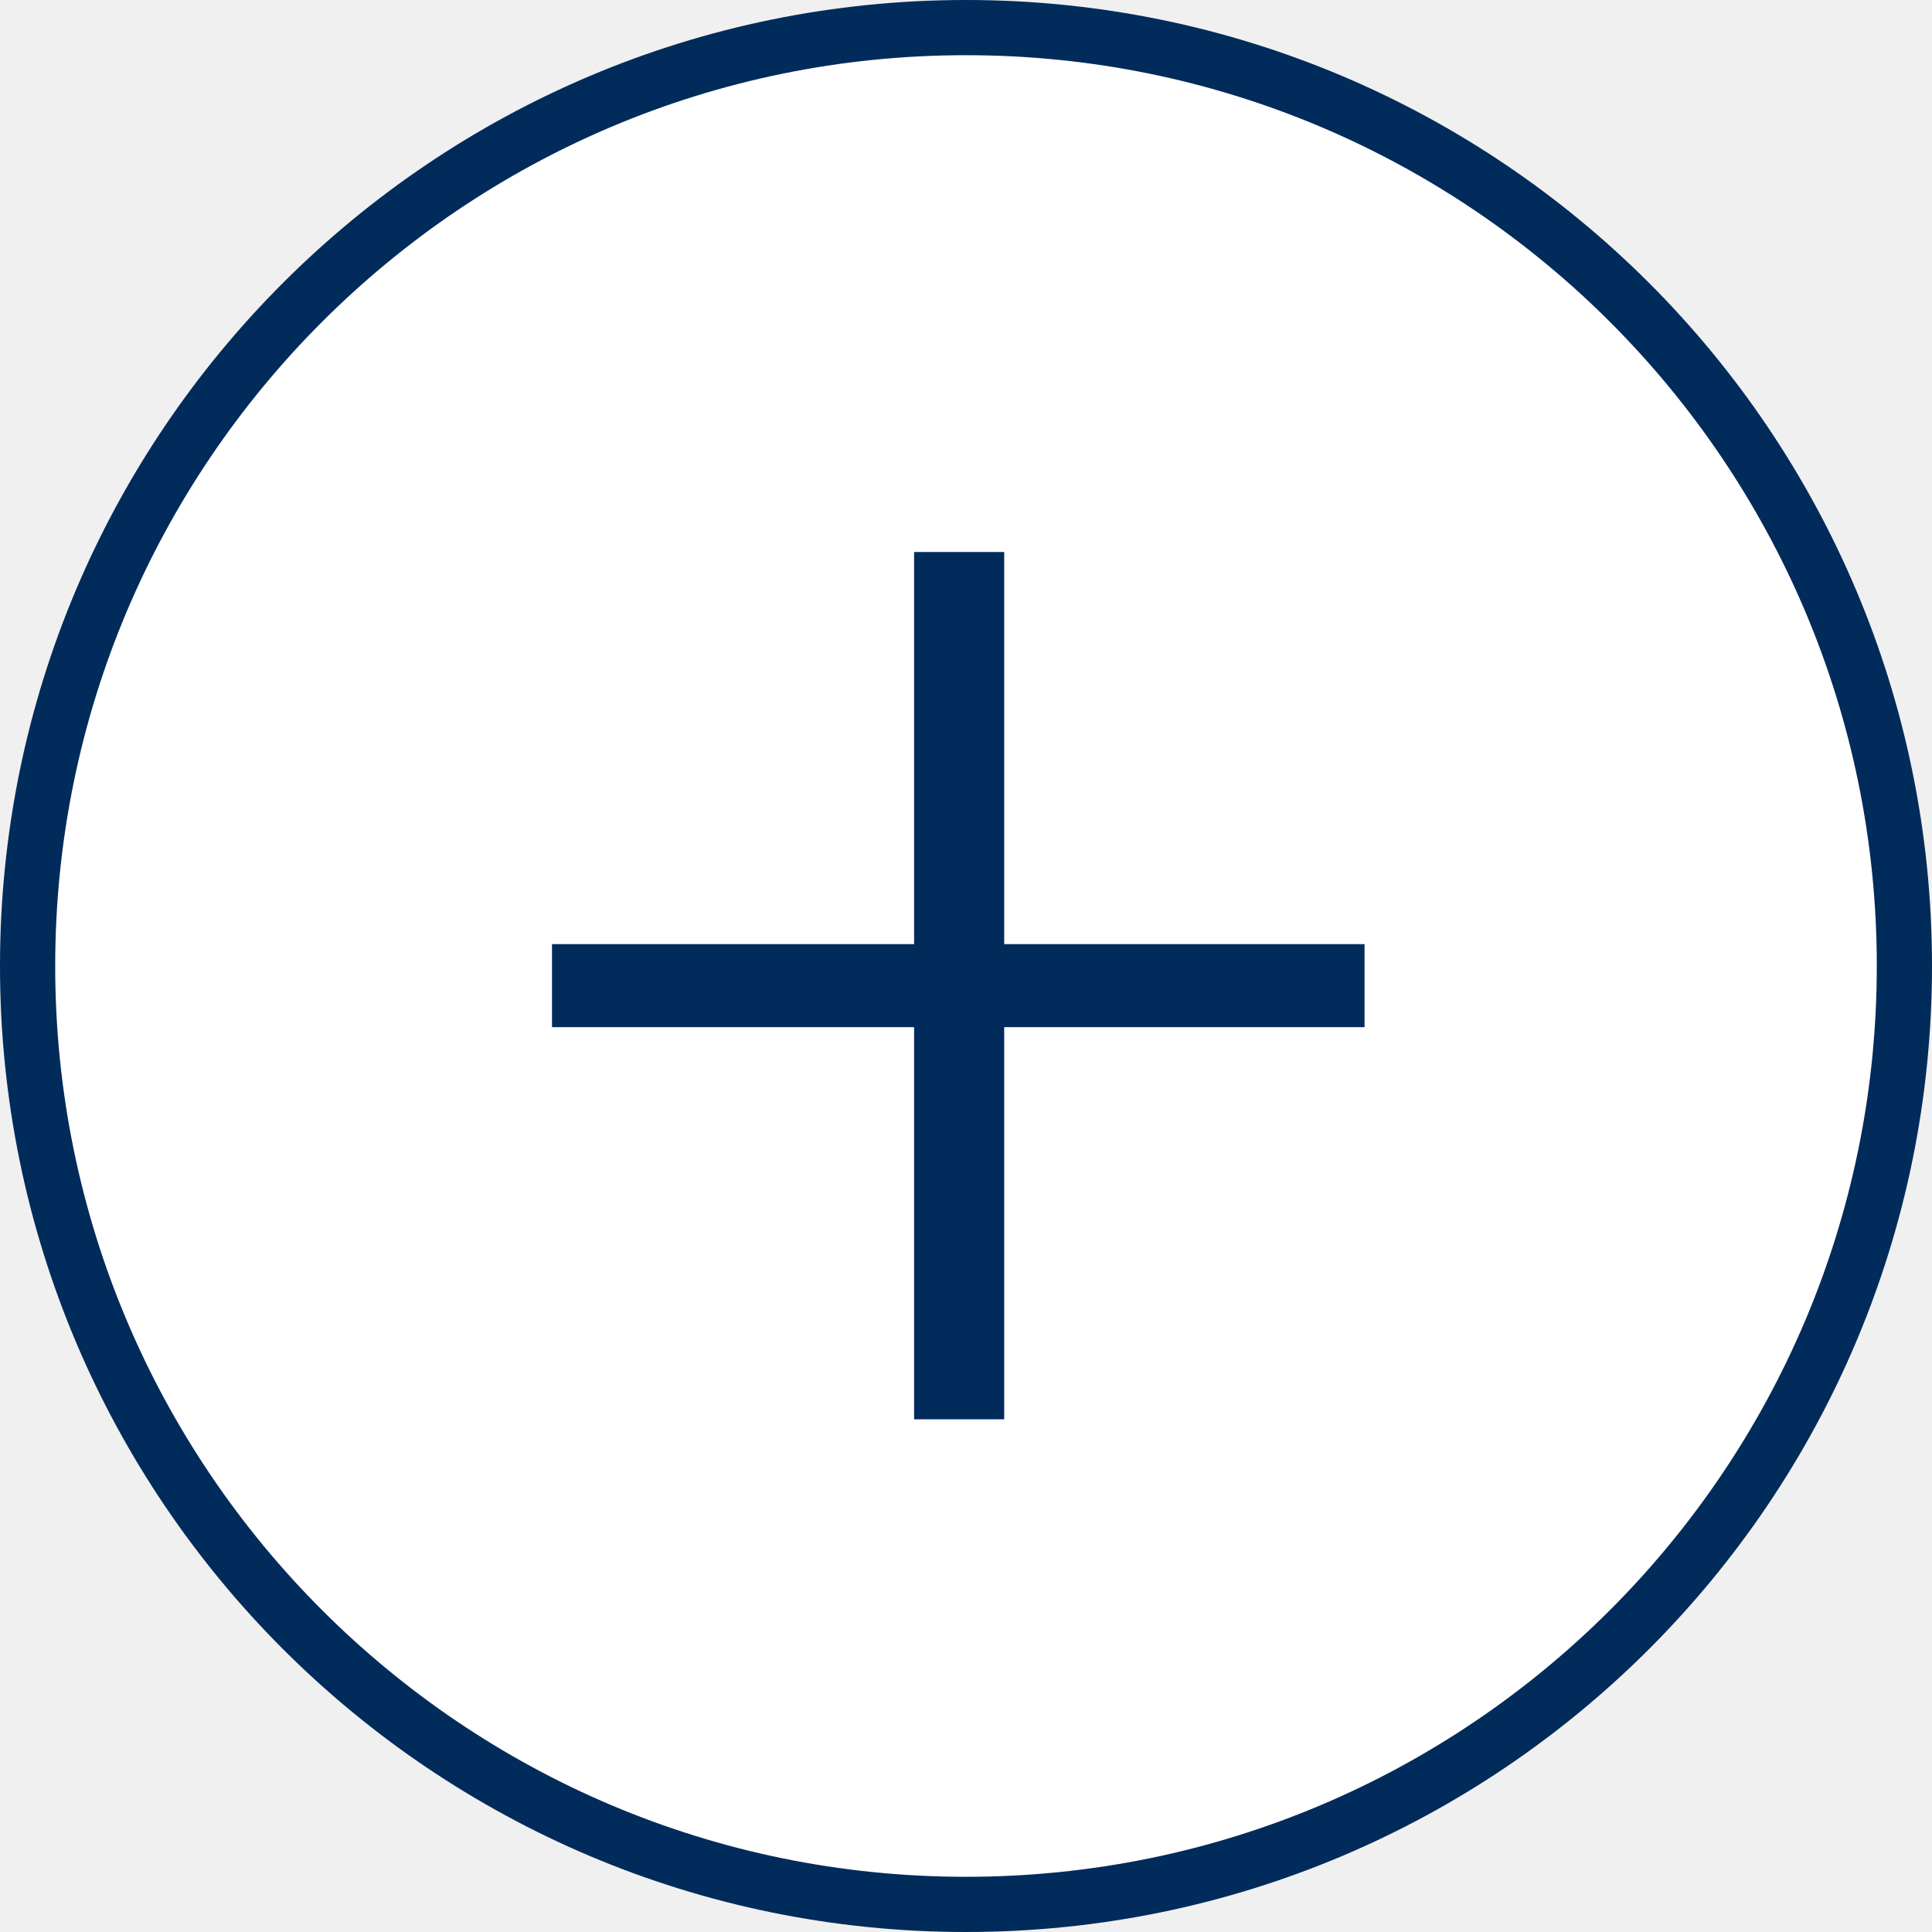
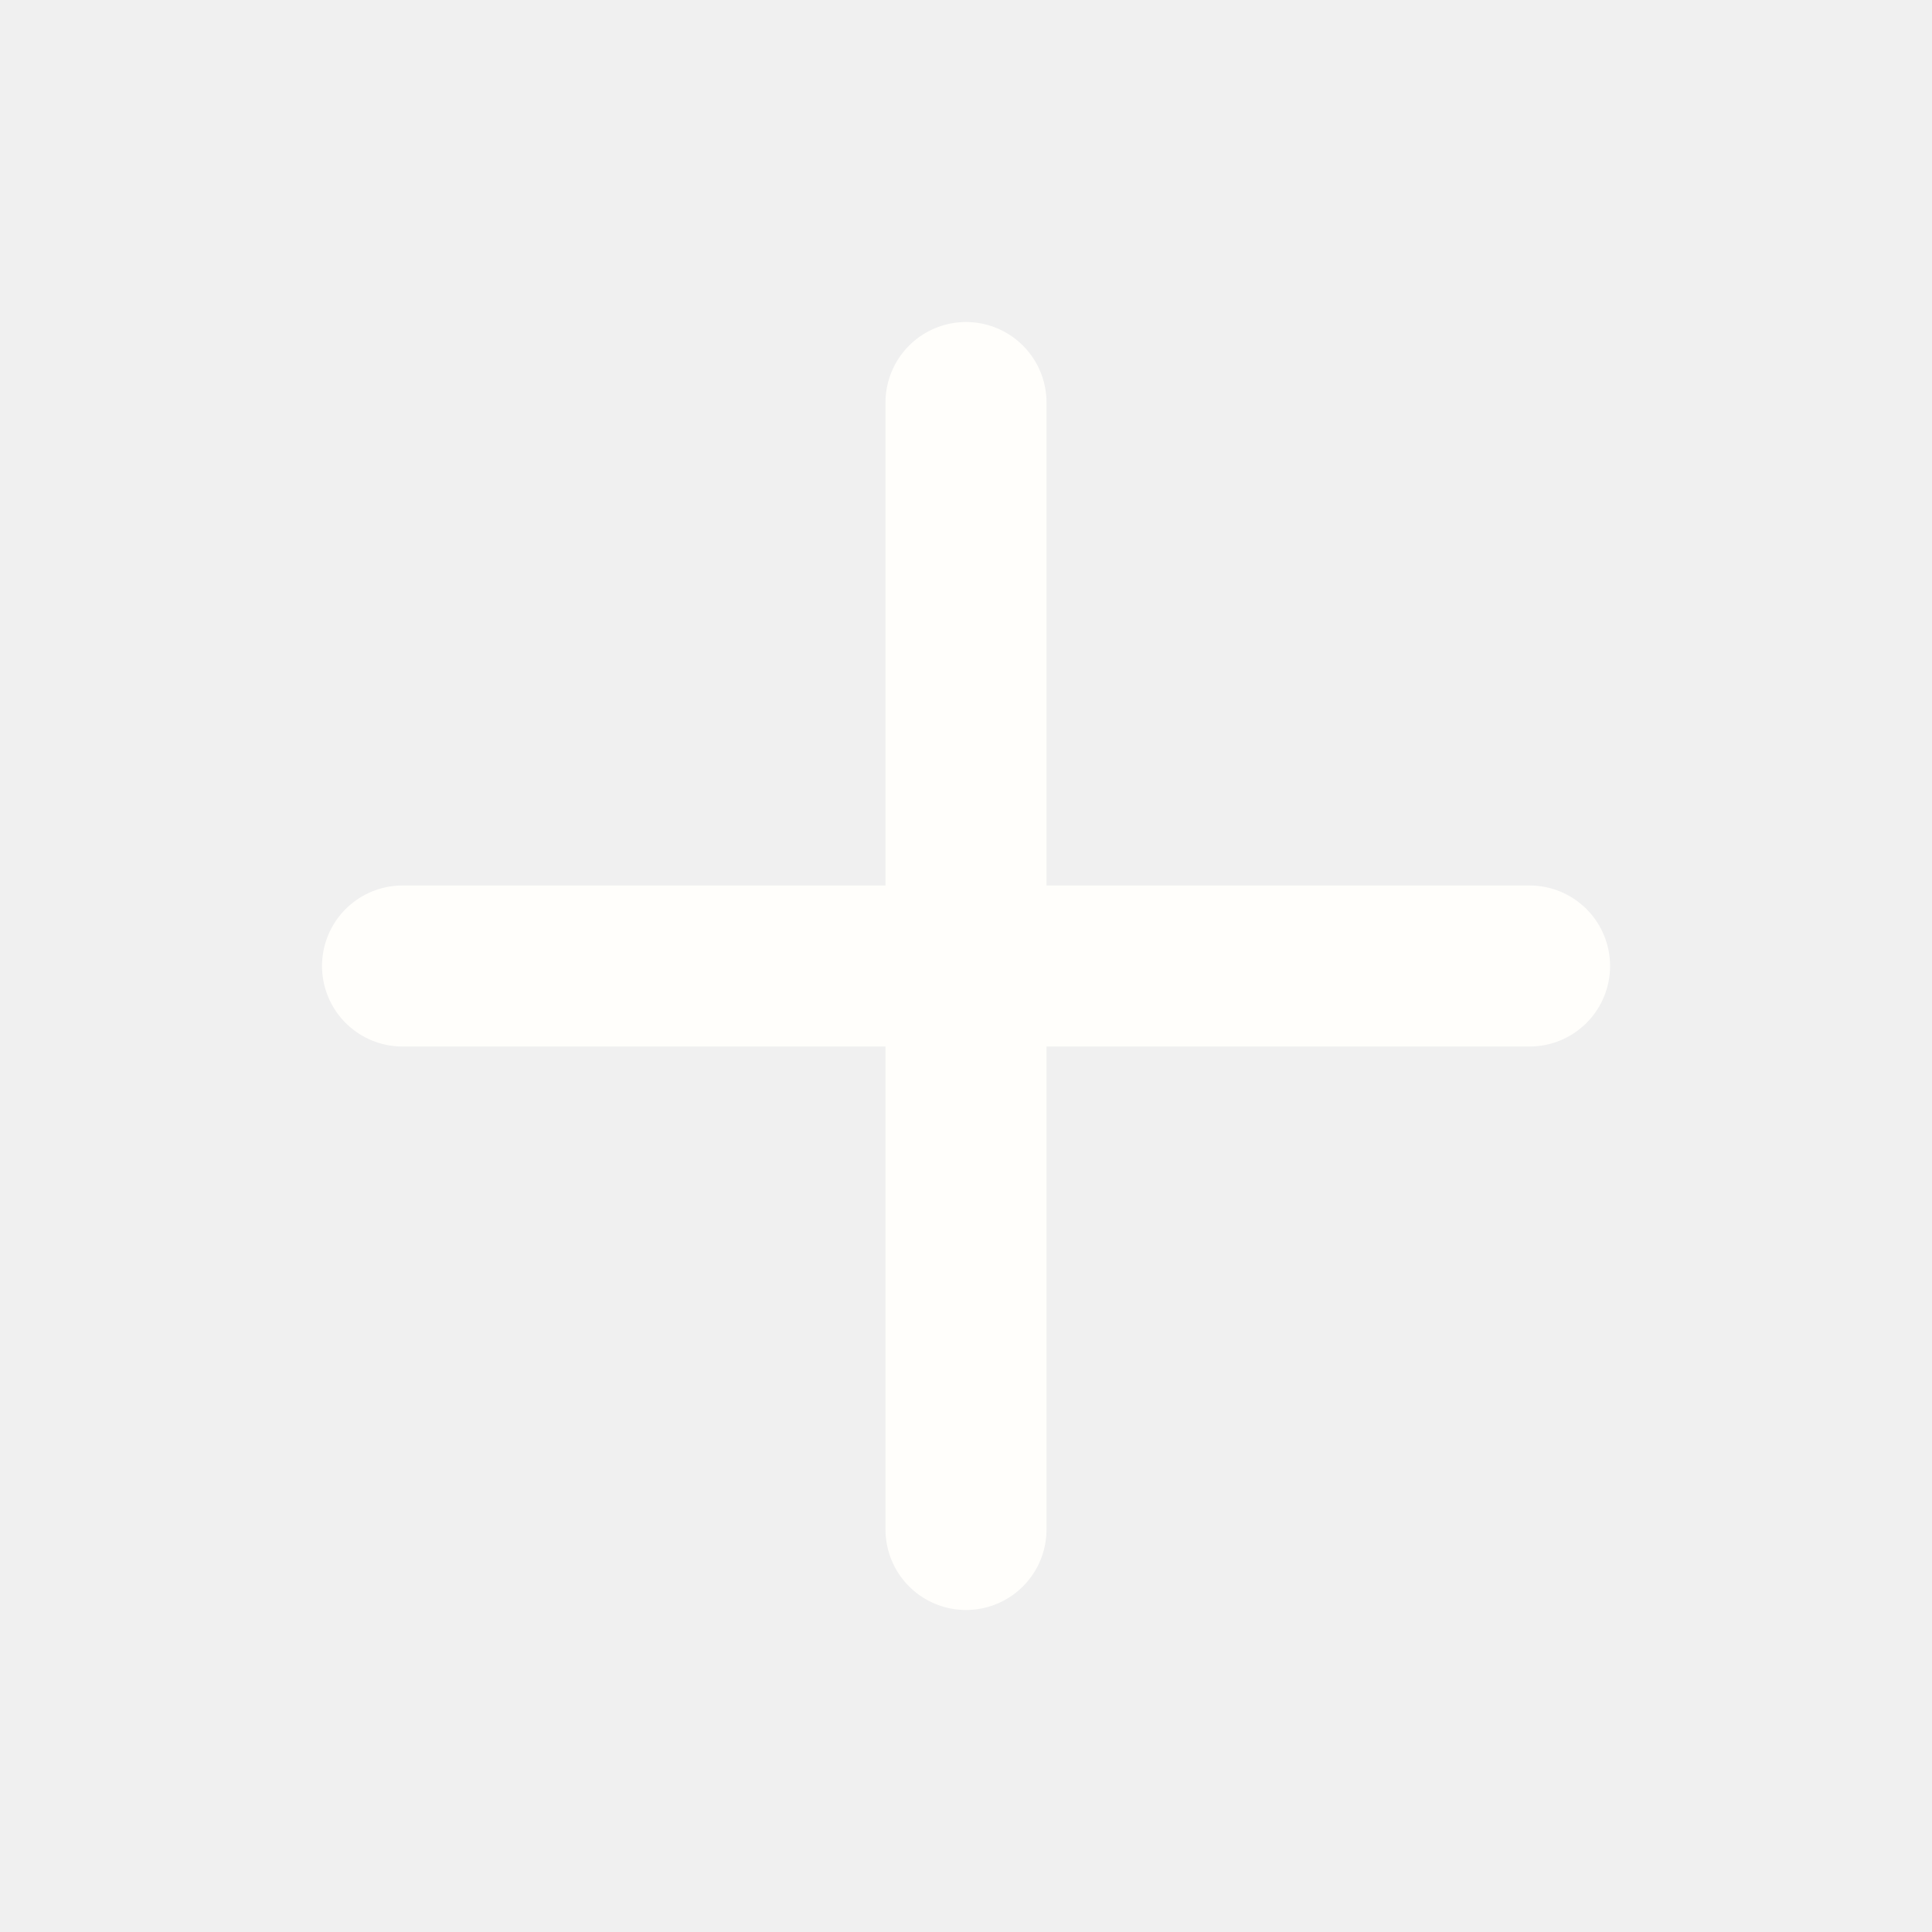
- <svg xmlns="http://www.w3.org/2000/svg" width="35" height="35" viewBox="0 0 35 35" fill="none">
-   <rect x="0.5" y="0.5" width="34" height="34" rx="17" fill="white" stroke="#002B5B" />
-   <path d="M10 18.608V17.104H16.56V10H18.192V17.104H24.72V18.608H18.192V25.712H16.56V18.608H10Z" fill="#002B5B" />
+ <svg xmlns="http://www.w3.org/2000/svg" width="20" height="20" viewBox="0 0 20 20" fill="none">
+   <path d="M4.167 10H15.834" stroke="#FFFEFB" stroke-width="1.667" stroke-linecap="round" stroke-linejoin="round" />
+   <path d="M10 4.167V15.833" stroke="#FFFEFB" stroke-width="1.667" stroke-linecap="round" stroke-linejoin="round" />
</svg>
